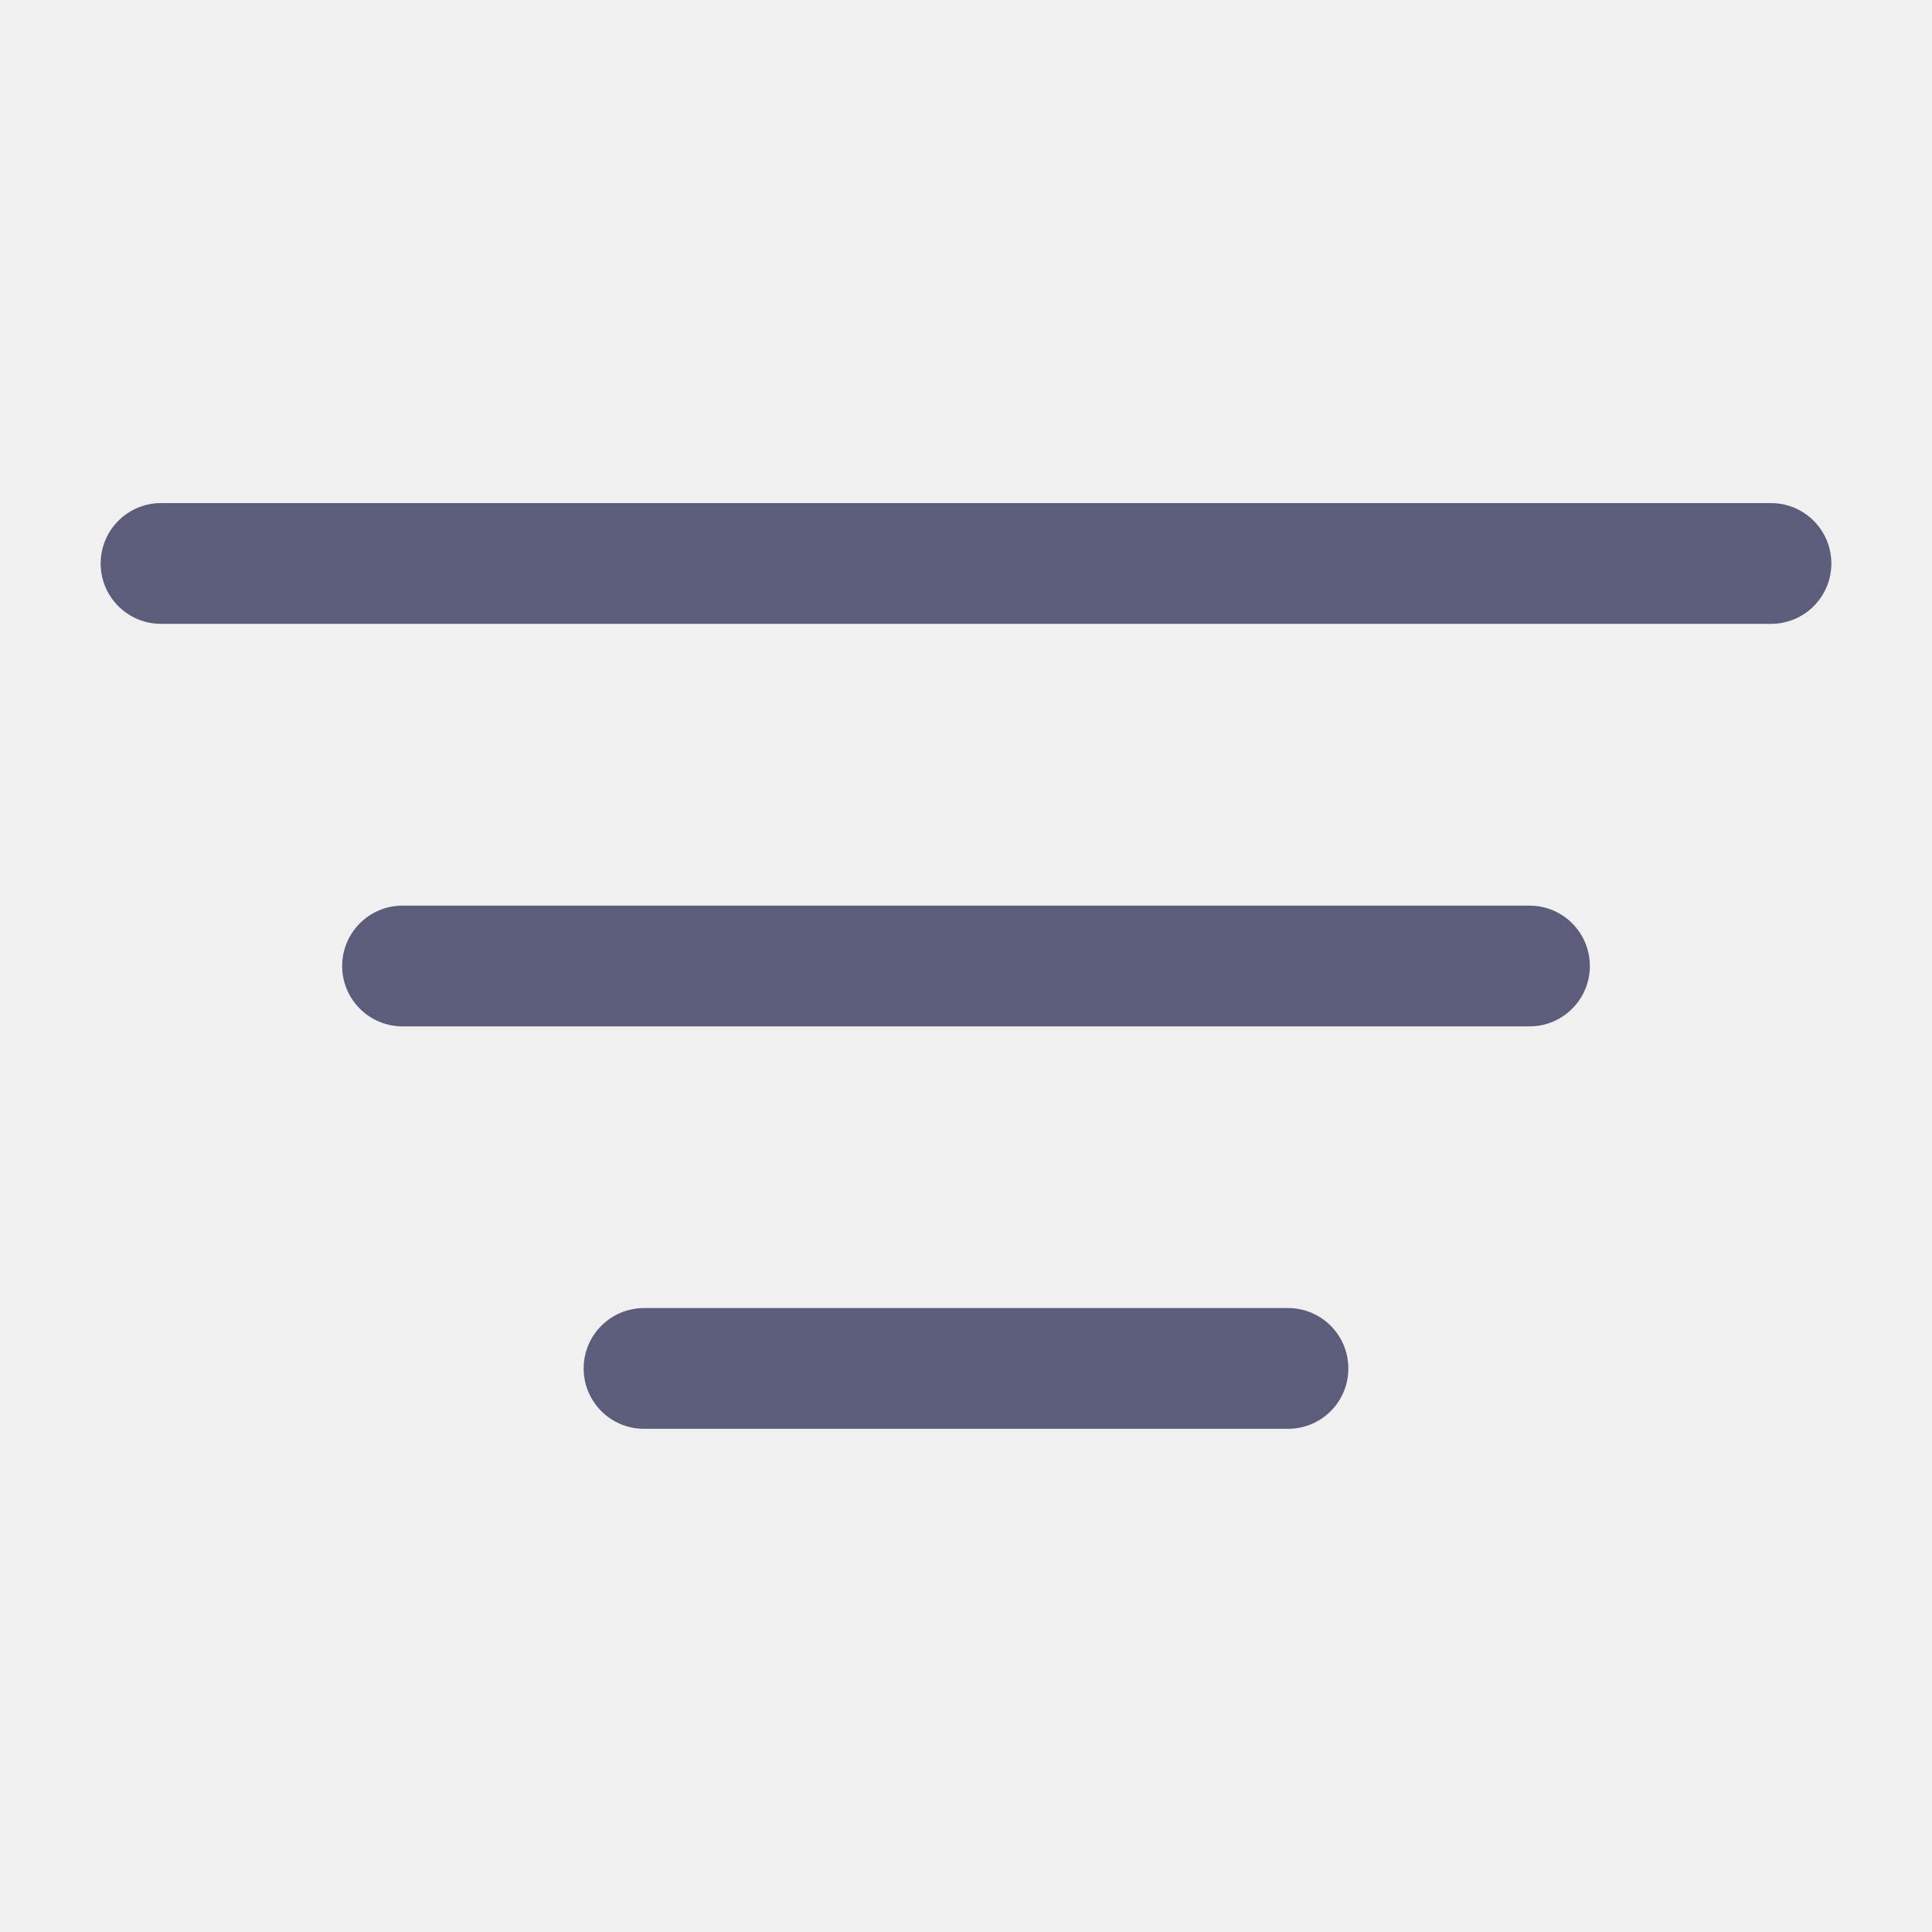
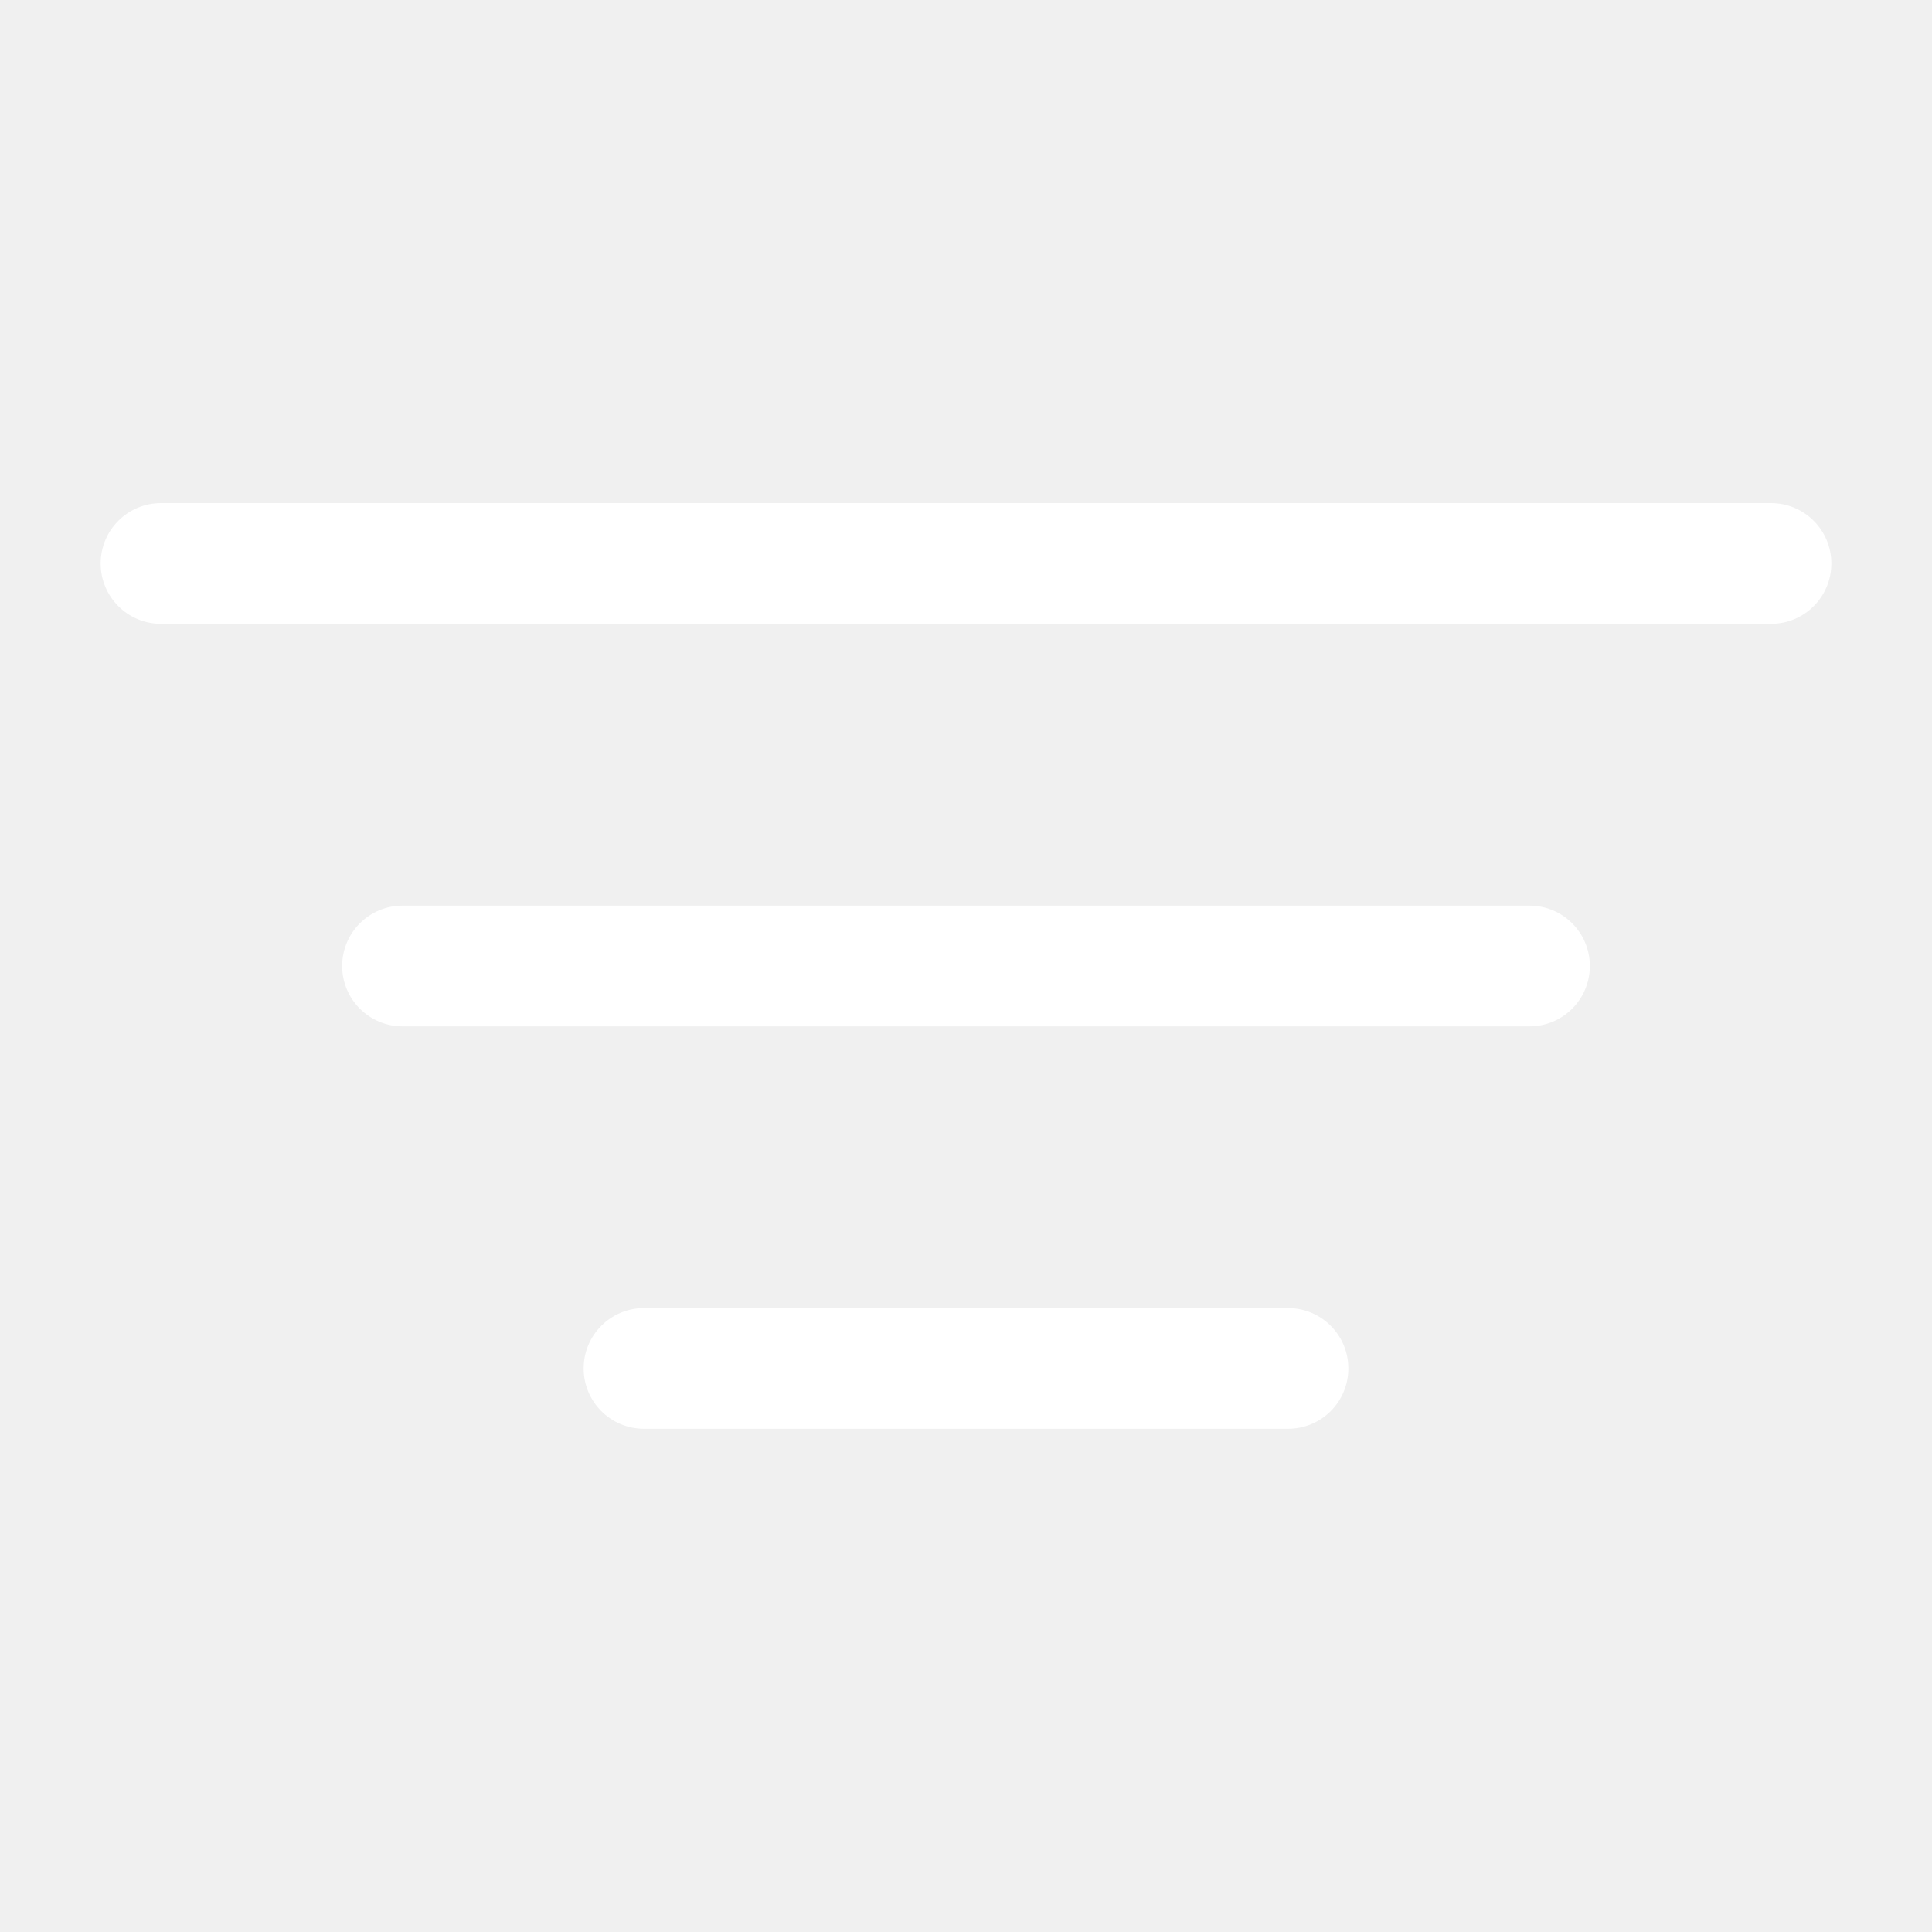
- <svg xmlns="http://www.w3.org/2000/svg" width="20" height="20" viewBox="0 0 20 20" fill="none">
-   <path fill-rule="evenodd" clip-rule="evenodd" d="M18.958 5.833C18.958 6.179 18.679 6.458 18.333 6.458L1.667 6.458C1.322 6.458 1.042 6.179 1.042 5.833C1.042 5.488 1.322 5.208 1.667 5.208L18.333 5.208C18.679 5.208 18.958 5.488 18.958 5.833Z" fill="#5C5C7B" />
-   <path fill-rule="evenodd" clip-rule="evenodd" d="M16.458 10C16.458 10.345 16.179 10.625 15.833 10.625L4.167 10.625C3.822 10.625 3.542 10.345 3.542 10C3.542 9.655 3.822 9.375 4.167 9.375L15.833 9.375C16.179 9.375 16.458 9.655 16.458 10Z" fill="#5C5C7B" />
-   <path fill-rule="evenodd" clip-rule="evenodd" d="M13.958 14.166C13.958 14.512 13.679 14.791 13.333 14.791L6.667 14.791C6.322 14.791 6.042 14.512 6.042 14.166C6.042 13.821 6.322 13.541 6.667 13.541H13.333C13.679 13.541 13.958 13.821 13.958 14.166Z" fill="#5C5C7B" />
+ <svg xmlns="http://www.w3.org/2000/svg" width="20" height="20" viewBox="0 0 20 20" fill="#FFFFFF">
+   <path fill-rule="evenodd" clip-rule="evenodd" d="M18.958 5.833C18.958 6.179 18.679 6.458 18.333 6.458L1.667 6.458C1.322 6.458 1.042 6.179 1.042 5.833C1.042 5.488 1.322 5.208 1.667 5.208L18.333 5.208C18.679 5.208 18.958 5.488 18.958 5.833Z" fill="#FFFFFF" />
+   <path fill-rule="evenodd" clip-rule="evenodd" d="M16.458 10C16.458 10.345 16.179 10.625 15.833 10.625L4.167 10.625C3.822 10.625 3.542 10.345 3.542 10C3.542 9.655 3.822 9.375 4.167 9.375L15.833 9.375C16.179 9.375 16.458 9.655 16.458 10Z" fill="#FFFFFF" />
+   <path fill-rule="evenodd" clip-rule="evenodd" d="M13.958 14.166C13.958 14.512 13.679 14.791 13.333 14.791L6.667 14.791C6.322 14.791 6.042 14.512 6.042 14.166C6.042 13.821 6.322 13.541 6.667 13.541H13.333C13.679 13.541 13.958 13.821 13.958 14.166Z" fill="#FFFFFF" />
</svg>
